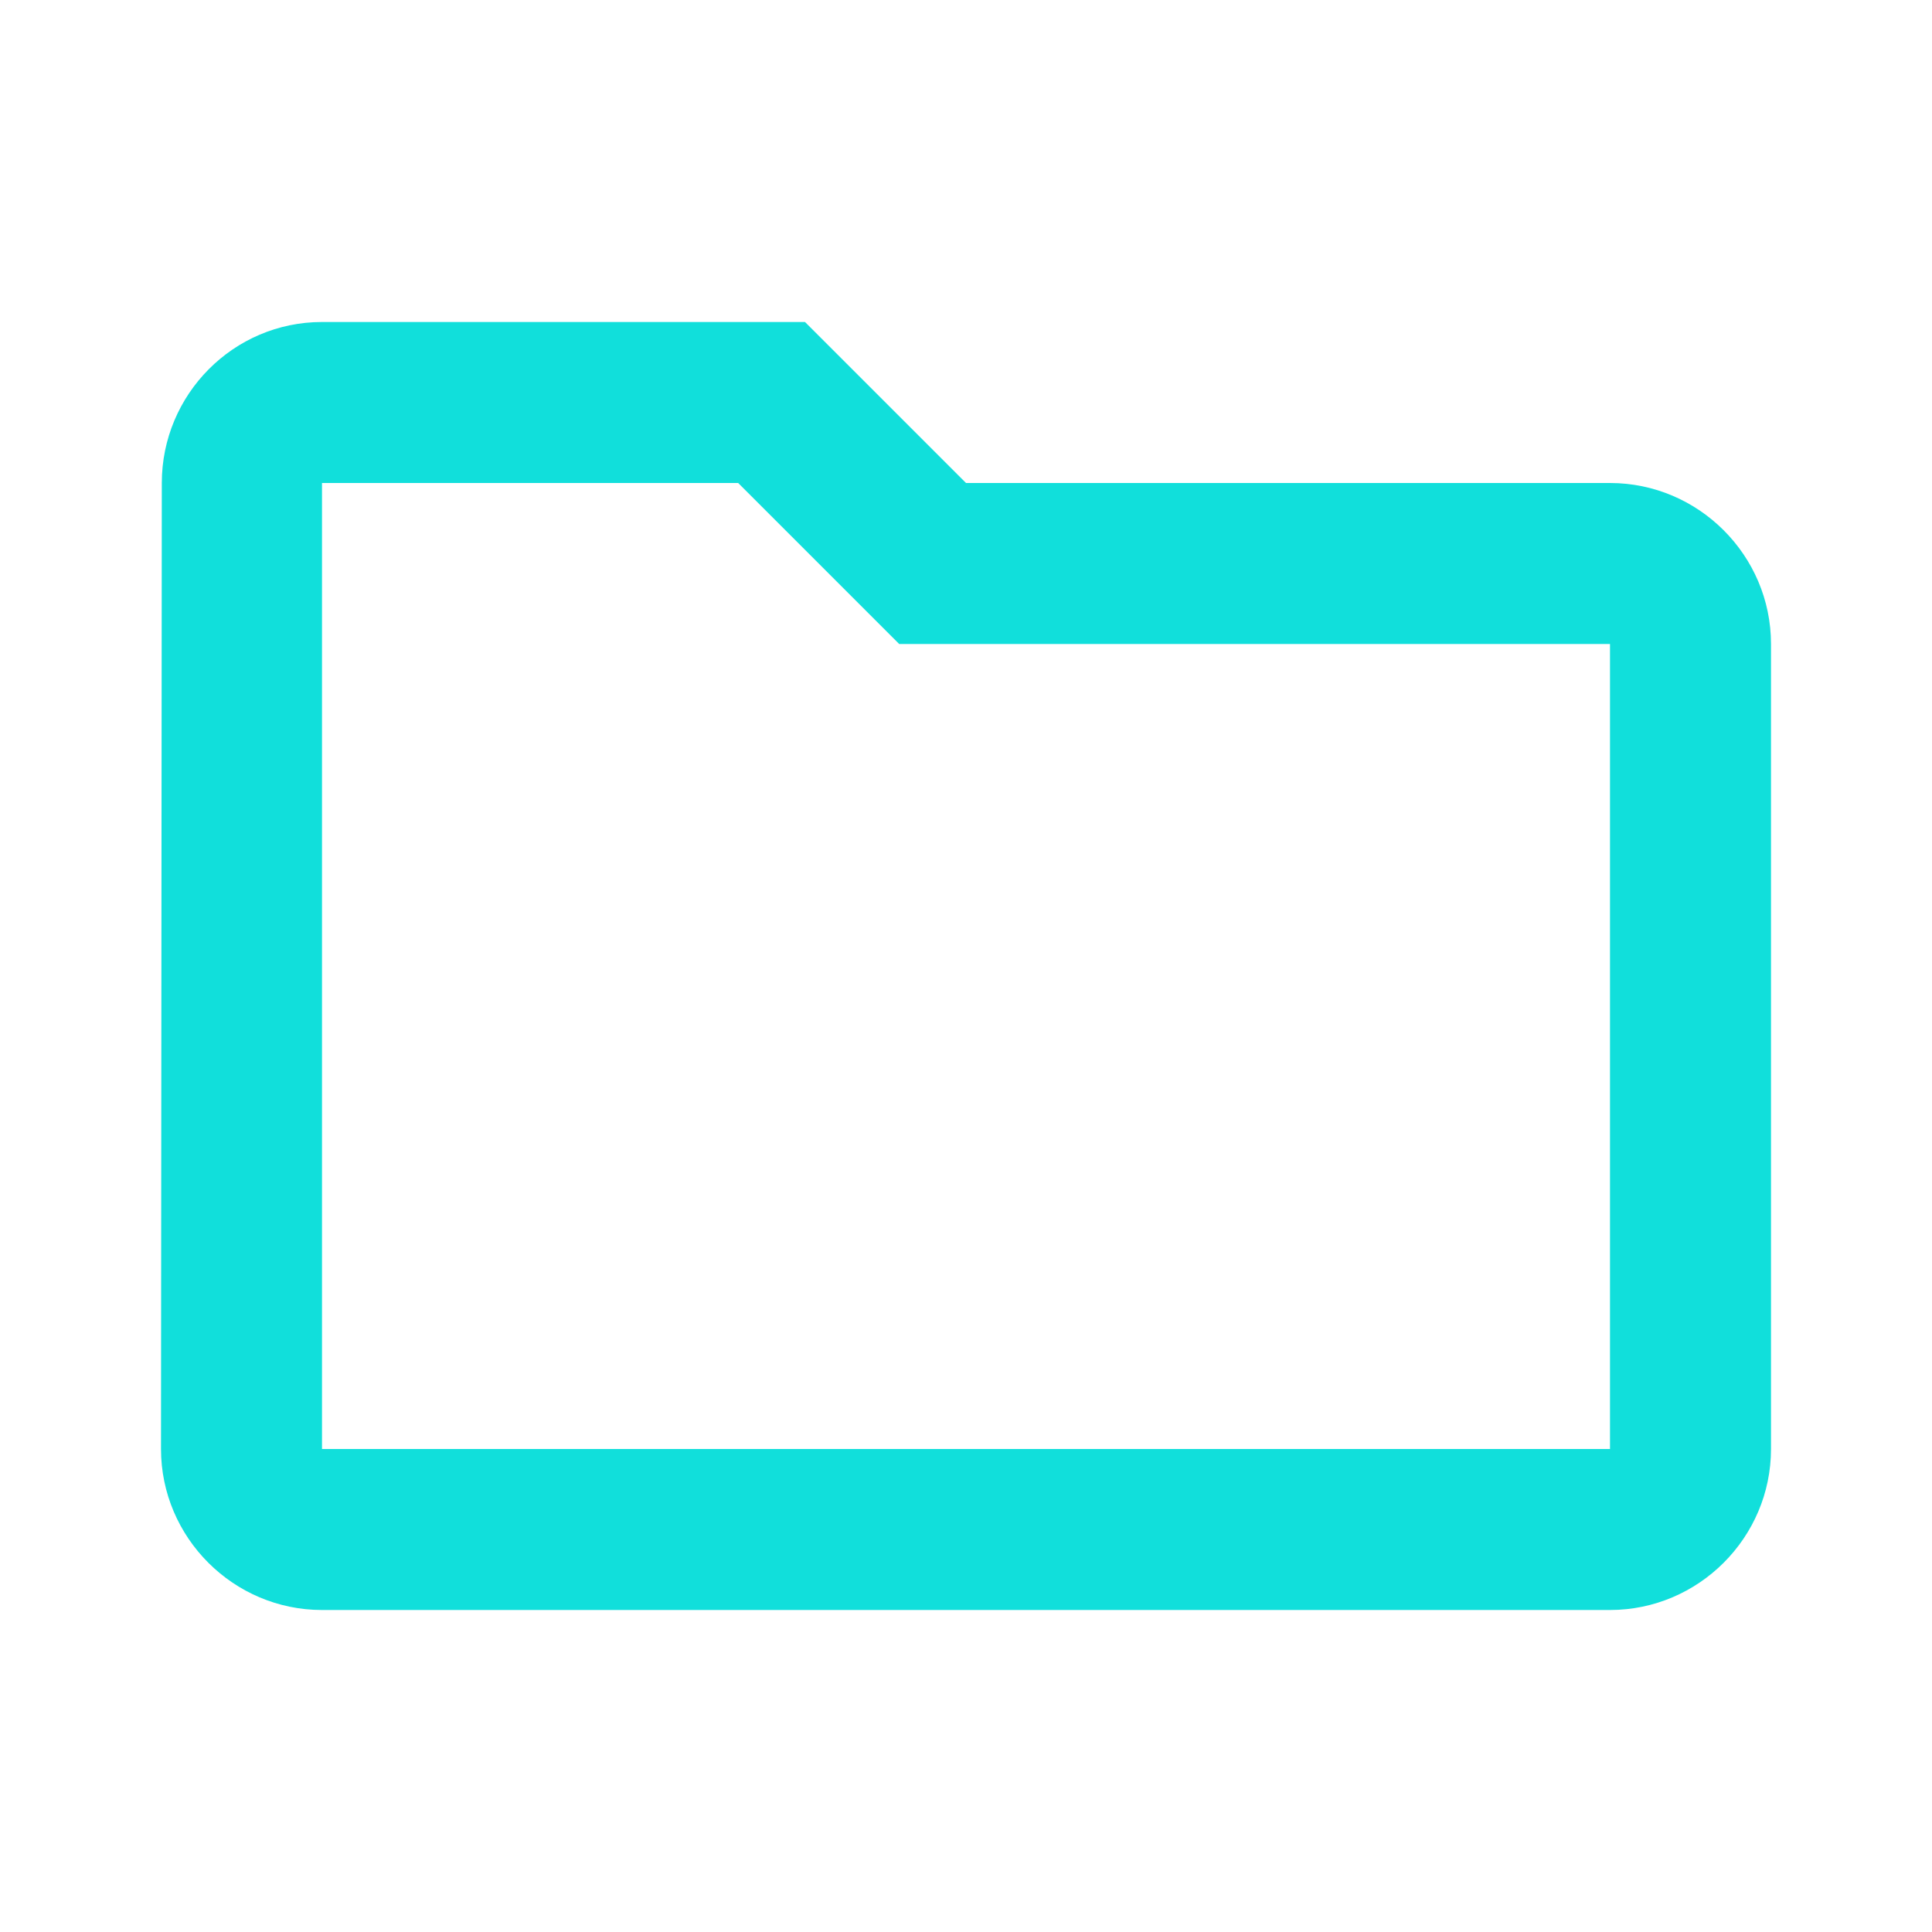
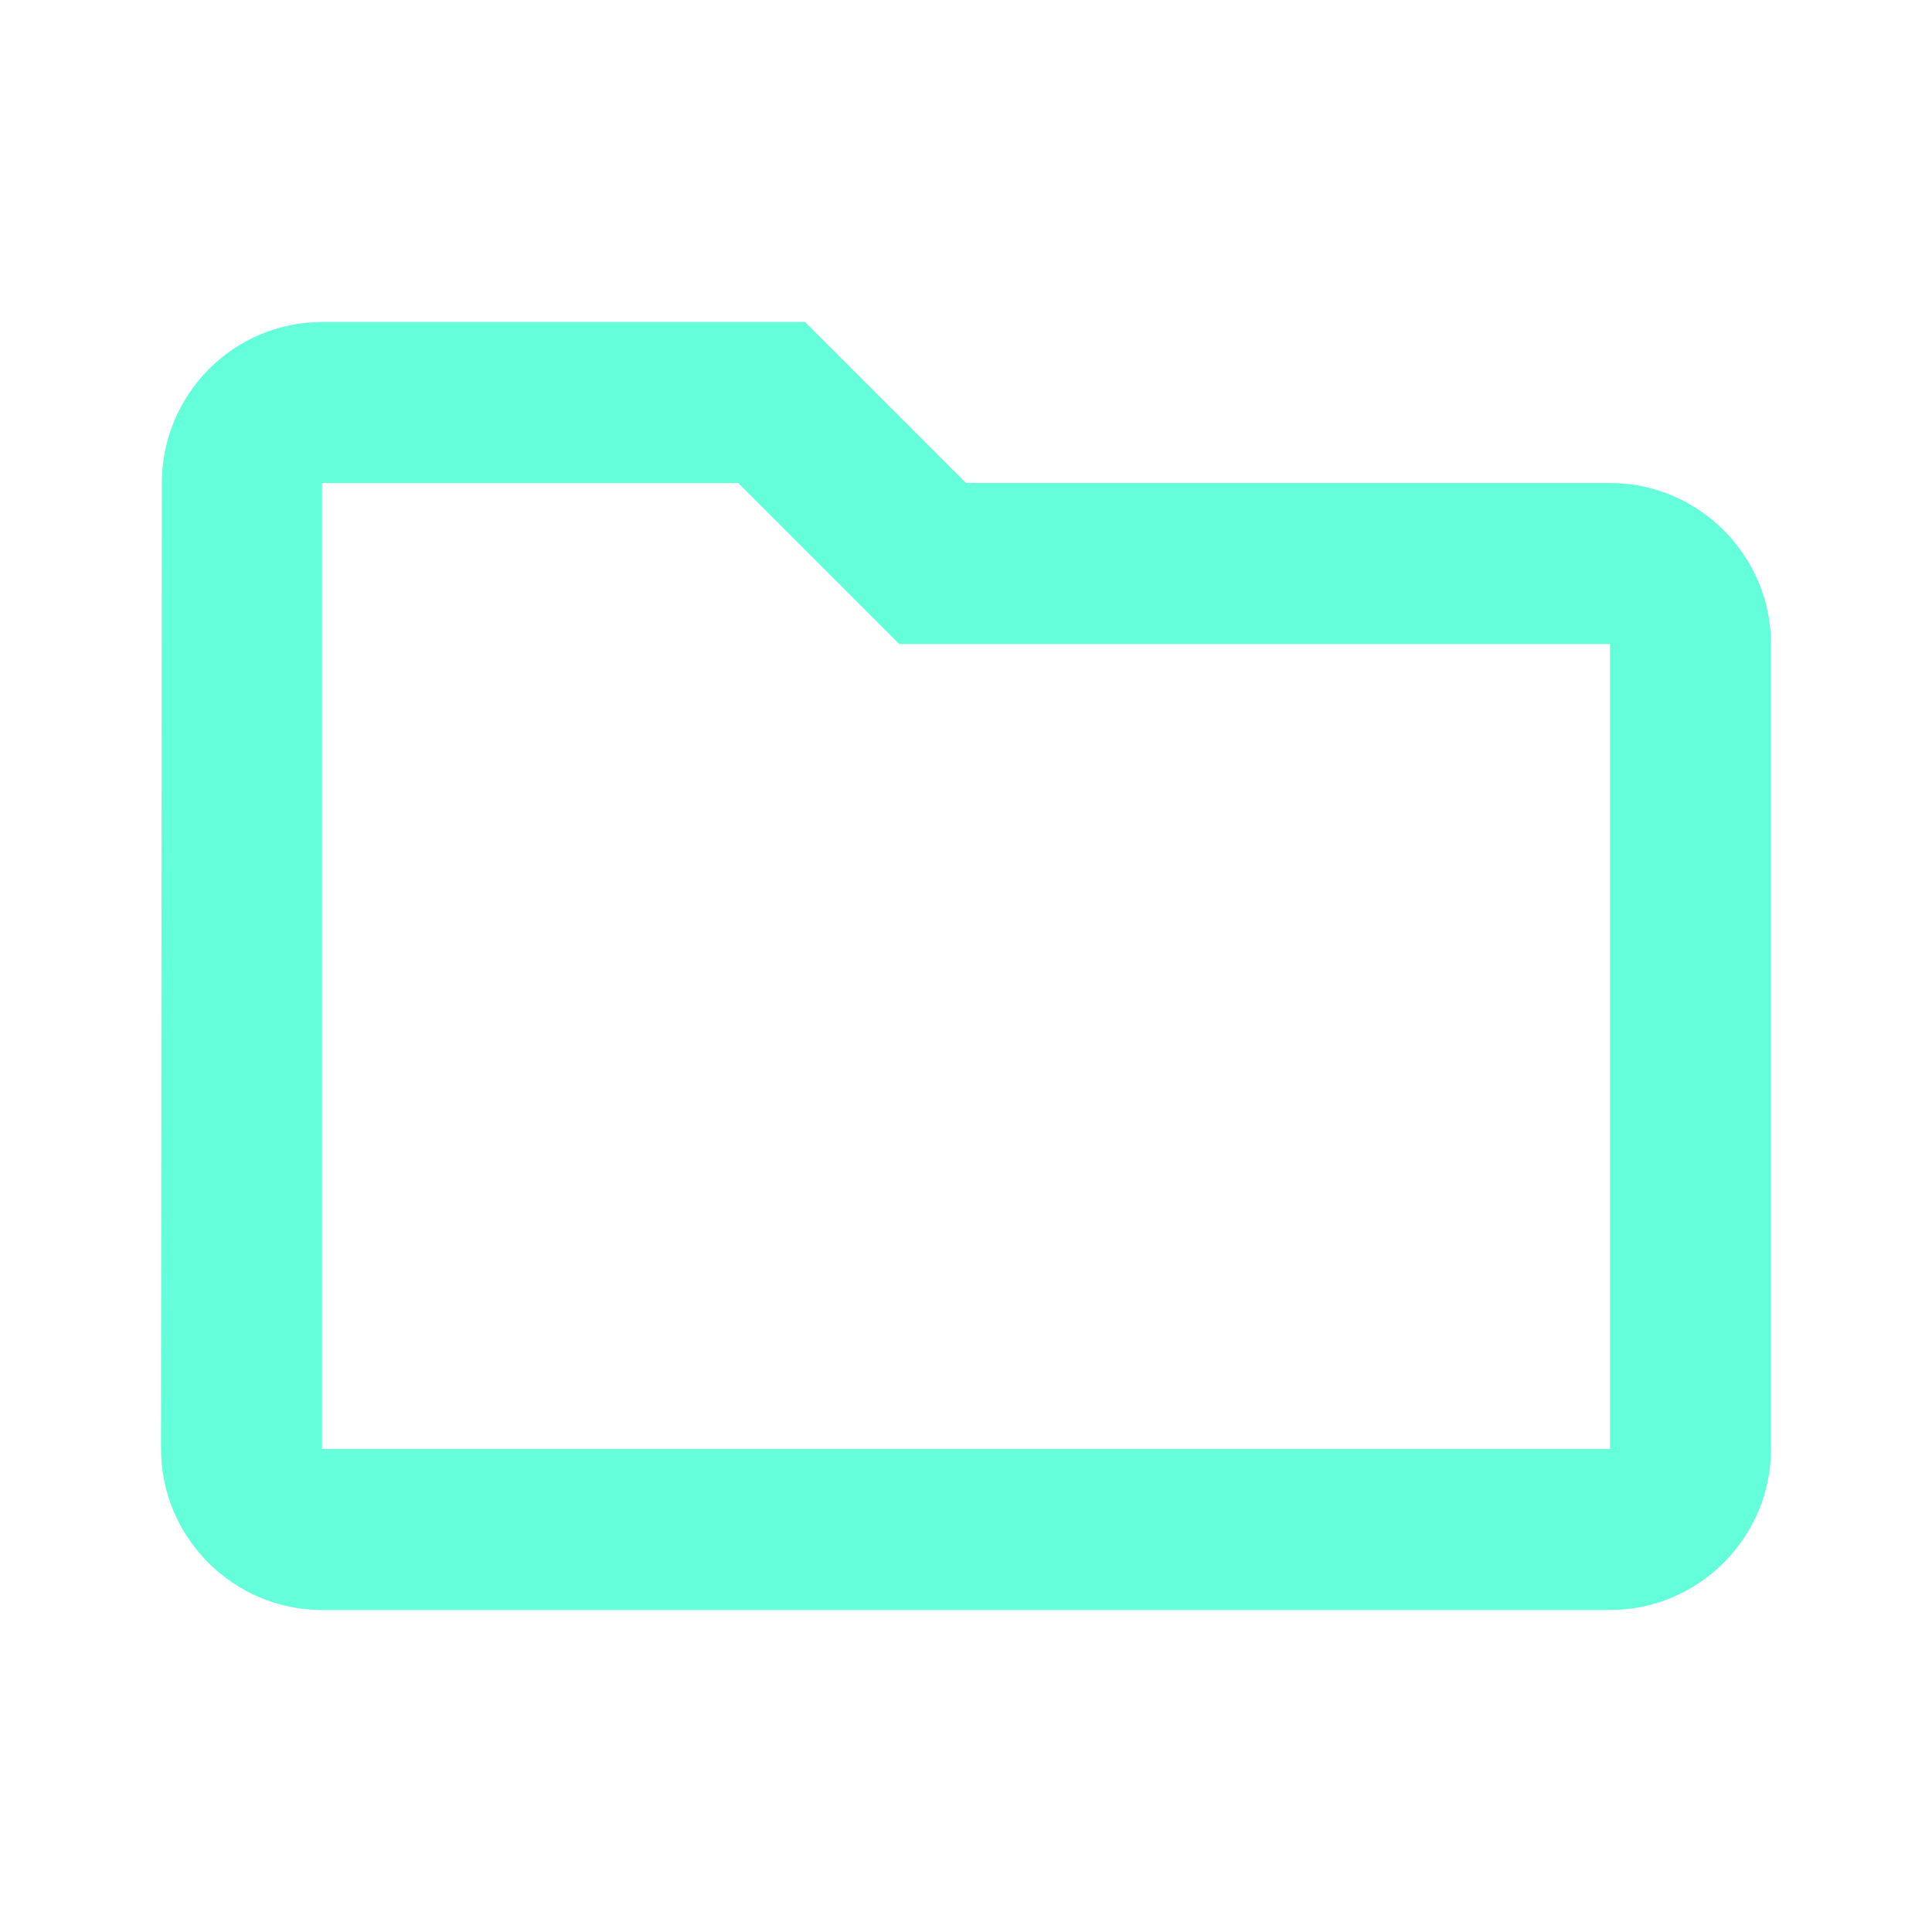
- <svg xmlns="http://www.w3.org/2000/svg" height="24px" viewBox="0 0 24 24" width="24px" fill="#11dfdb">
+ <svg xmlns="http://www.w3.org/2000/svg" height="24px" viewBox="0 0 24 24" width="24px" fill="#64ffda">
  <path d="M0 0h24v24H0V0z" fill="none" />
  <path d="M9.17 6l2 2H20v10H4V6h5.17M10 4H4c-1.1 0-1.99.9-1.99 2L2 18c0 1.1.9 2 2 2h16c1.1 0 2-.9 2-2V8c0-1.1-.9-2-2-2h-8l-2-2z" />
</svg>
